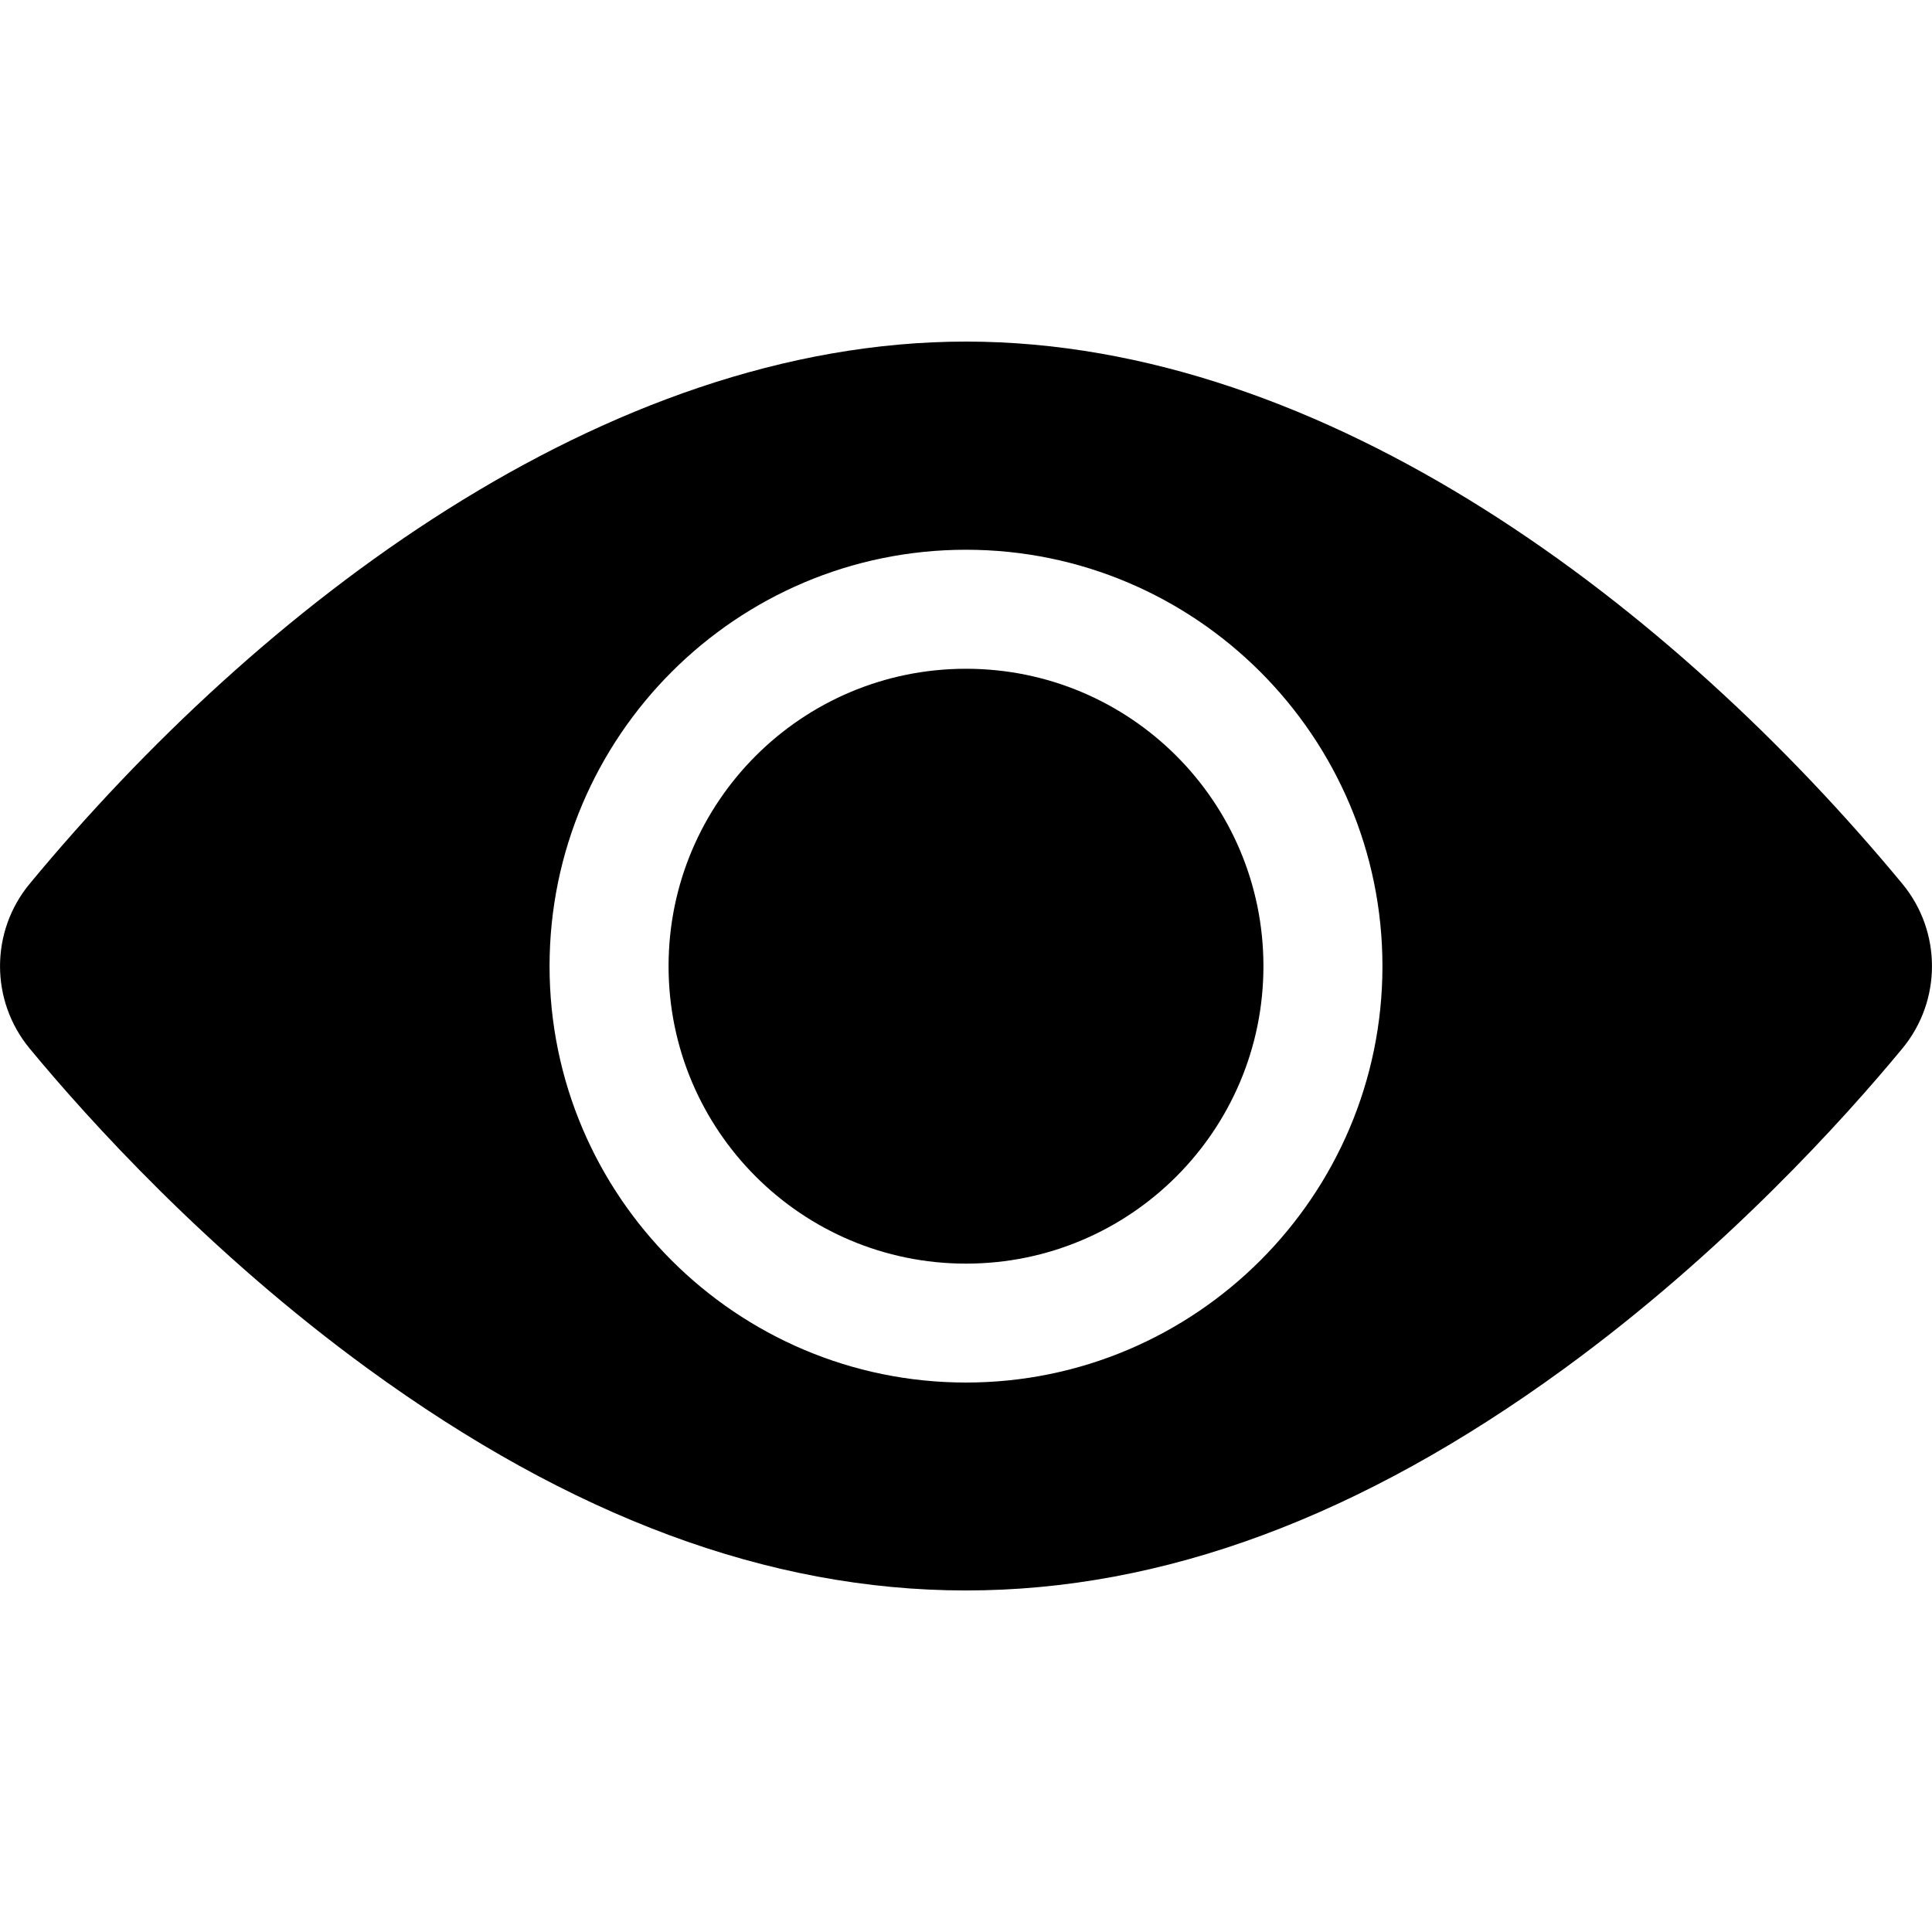
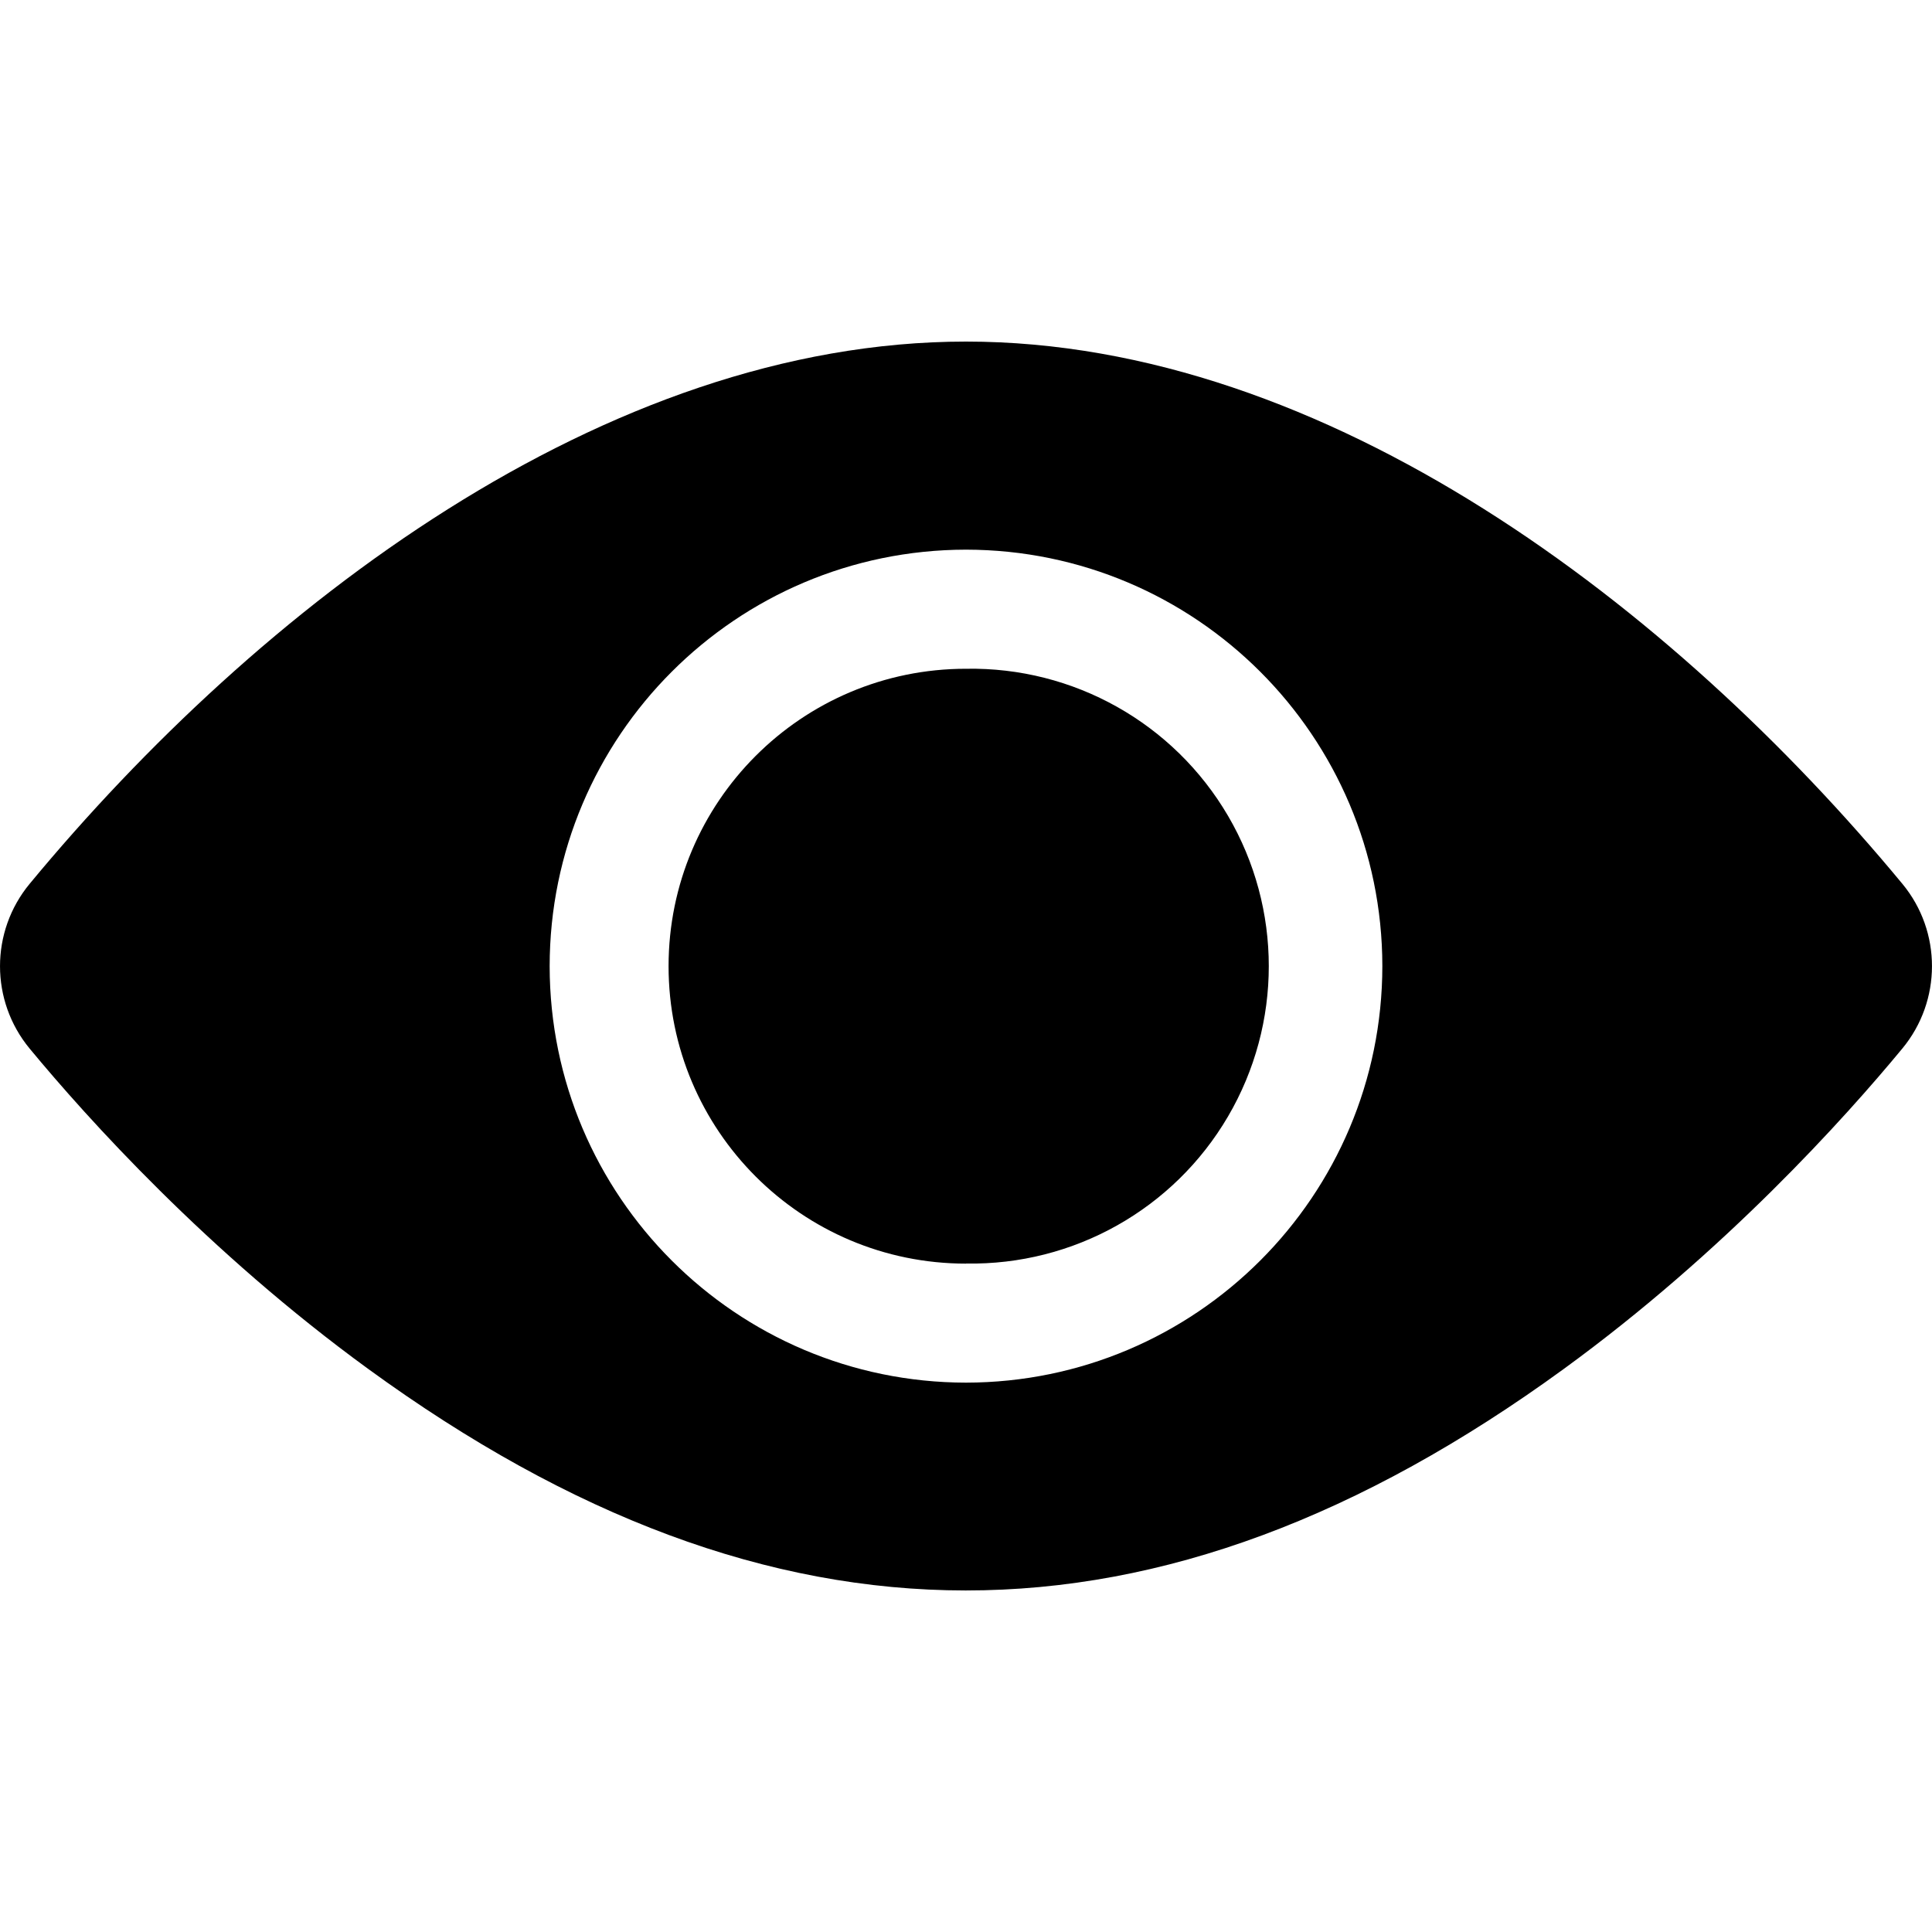
<svg xmlns="http://www.w3.org/2000/svg" width="20" height="20" viewBox="0 0 20 20" fill="none">
-   <path d="M10 13.081C11.701 13.081 13.079 11.702 13.079 10.002C13.079 8.301 11.701 6.923 10 6.923C8.3 6.923 6.921 8.301 6.921 10.002C6.921 11.702 8.3 13.081 10 13.081Z" fill="black" />
-   <path d="M19.693 9.149C17.326 6.289 13.744 3.536 10 3.536C6.256 3.536 2.672 6.291 0.307 9.149C-0.102 9.643 -0.102 10.36 0.307 10.854C0.901 11.573 2.148 12.96 3.813 14.172C8.006 17.225 11.985 17.232 16.187 14.172C17.852 12.96 19.099 11.573 19.693 10.854C20.101 10.361 20.103 9.645 19.693 9.149ZM10 5.691C12.377 5.691 14.311 7.625 14.311 10.002C14.311 12.379 12.377 14.312 10 14.312C7.623 14.312 5.689 12.379 5.689 10.002C5.689 7.625 7.623 5.691 10 5.691Z" fill="black" />
+   <path d="M10 13.08a3.079 3.079 0 1 0 0-6.157 3.079 3.079 0 0 0 0 6.158Z" fill="#000" />
+   <path d="M19.693 9.149c-2.367-2.86-5.95-5.613-9.693-5.613-3.744 0-7.328 2.755-9.693 5.613a1.339 1.339 0 0 0 0 1.706c.594.718 1.841 2.105 3.506 3.317 4.193 3.053 8.171 3.06 12.374 0 1.665-1.212 2.912-2.599 3.506-3.318.408-.493.41-1.21 0-1.705ZM10 5.69A4.315 4.315 0 0 1 14.31 10 4.315 4.315 0 0 1 10 14.313a4.315 4.315 0 0 1-4.31-4.31A4.315 4.315 0 0 1 10 5.69Z" fill="#000" />
</svg>
